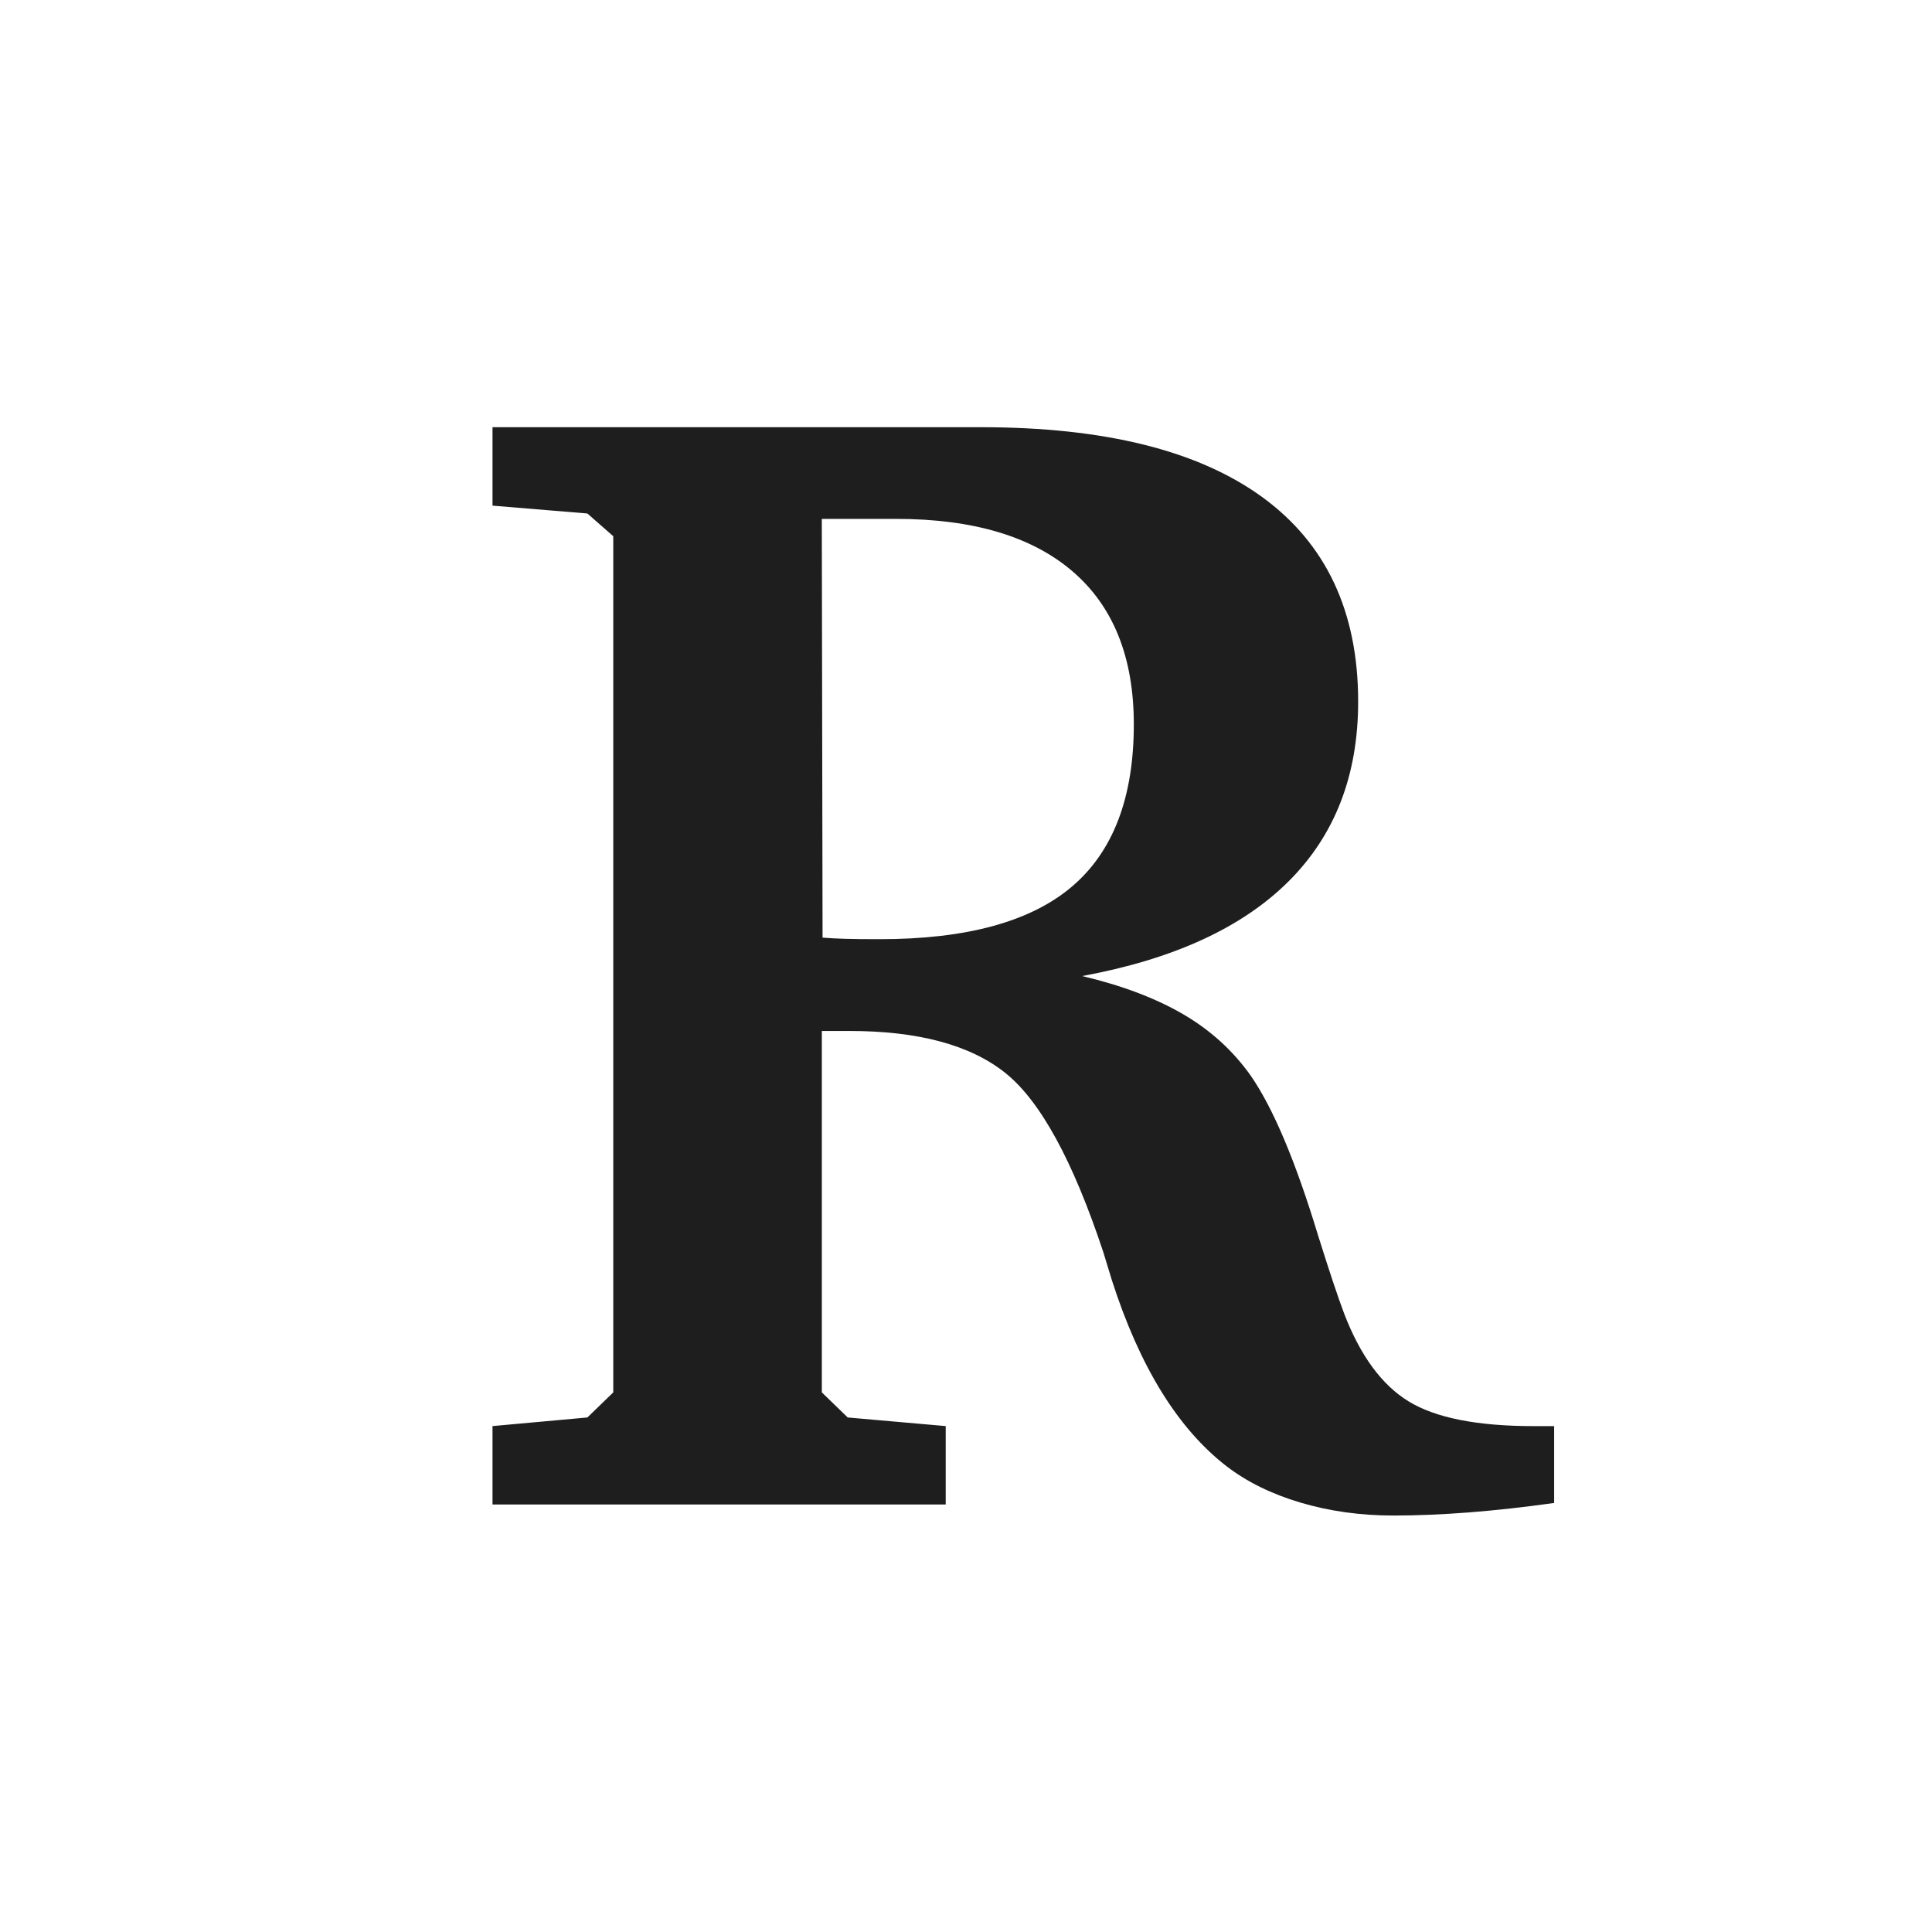
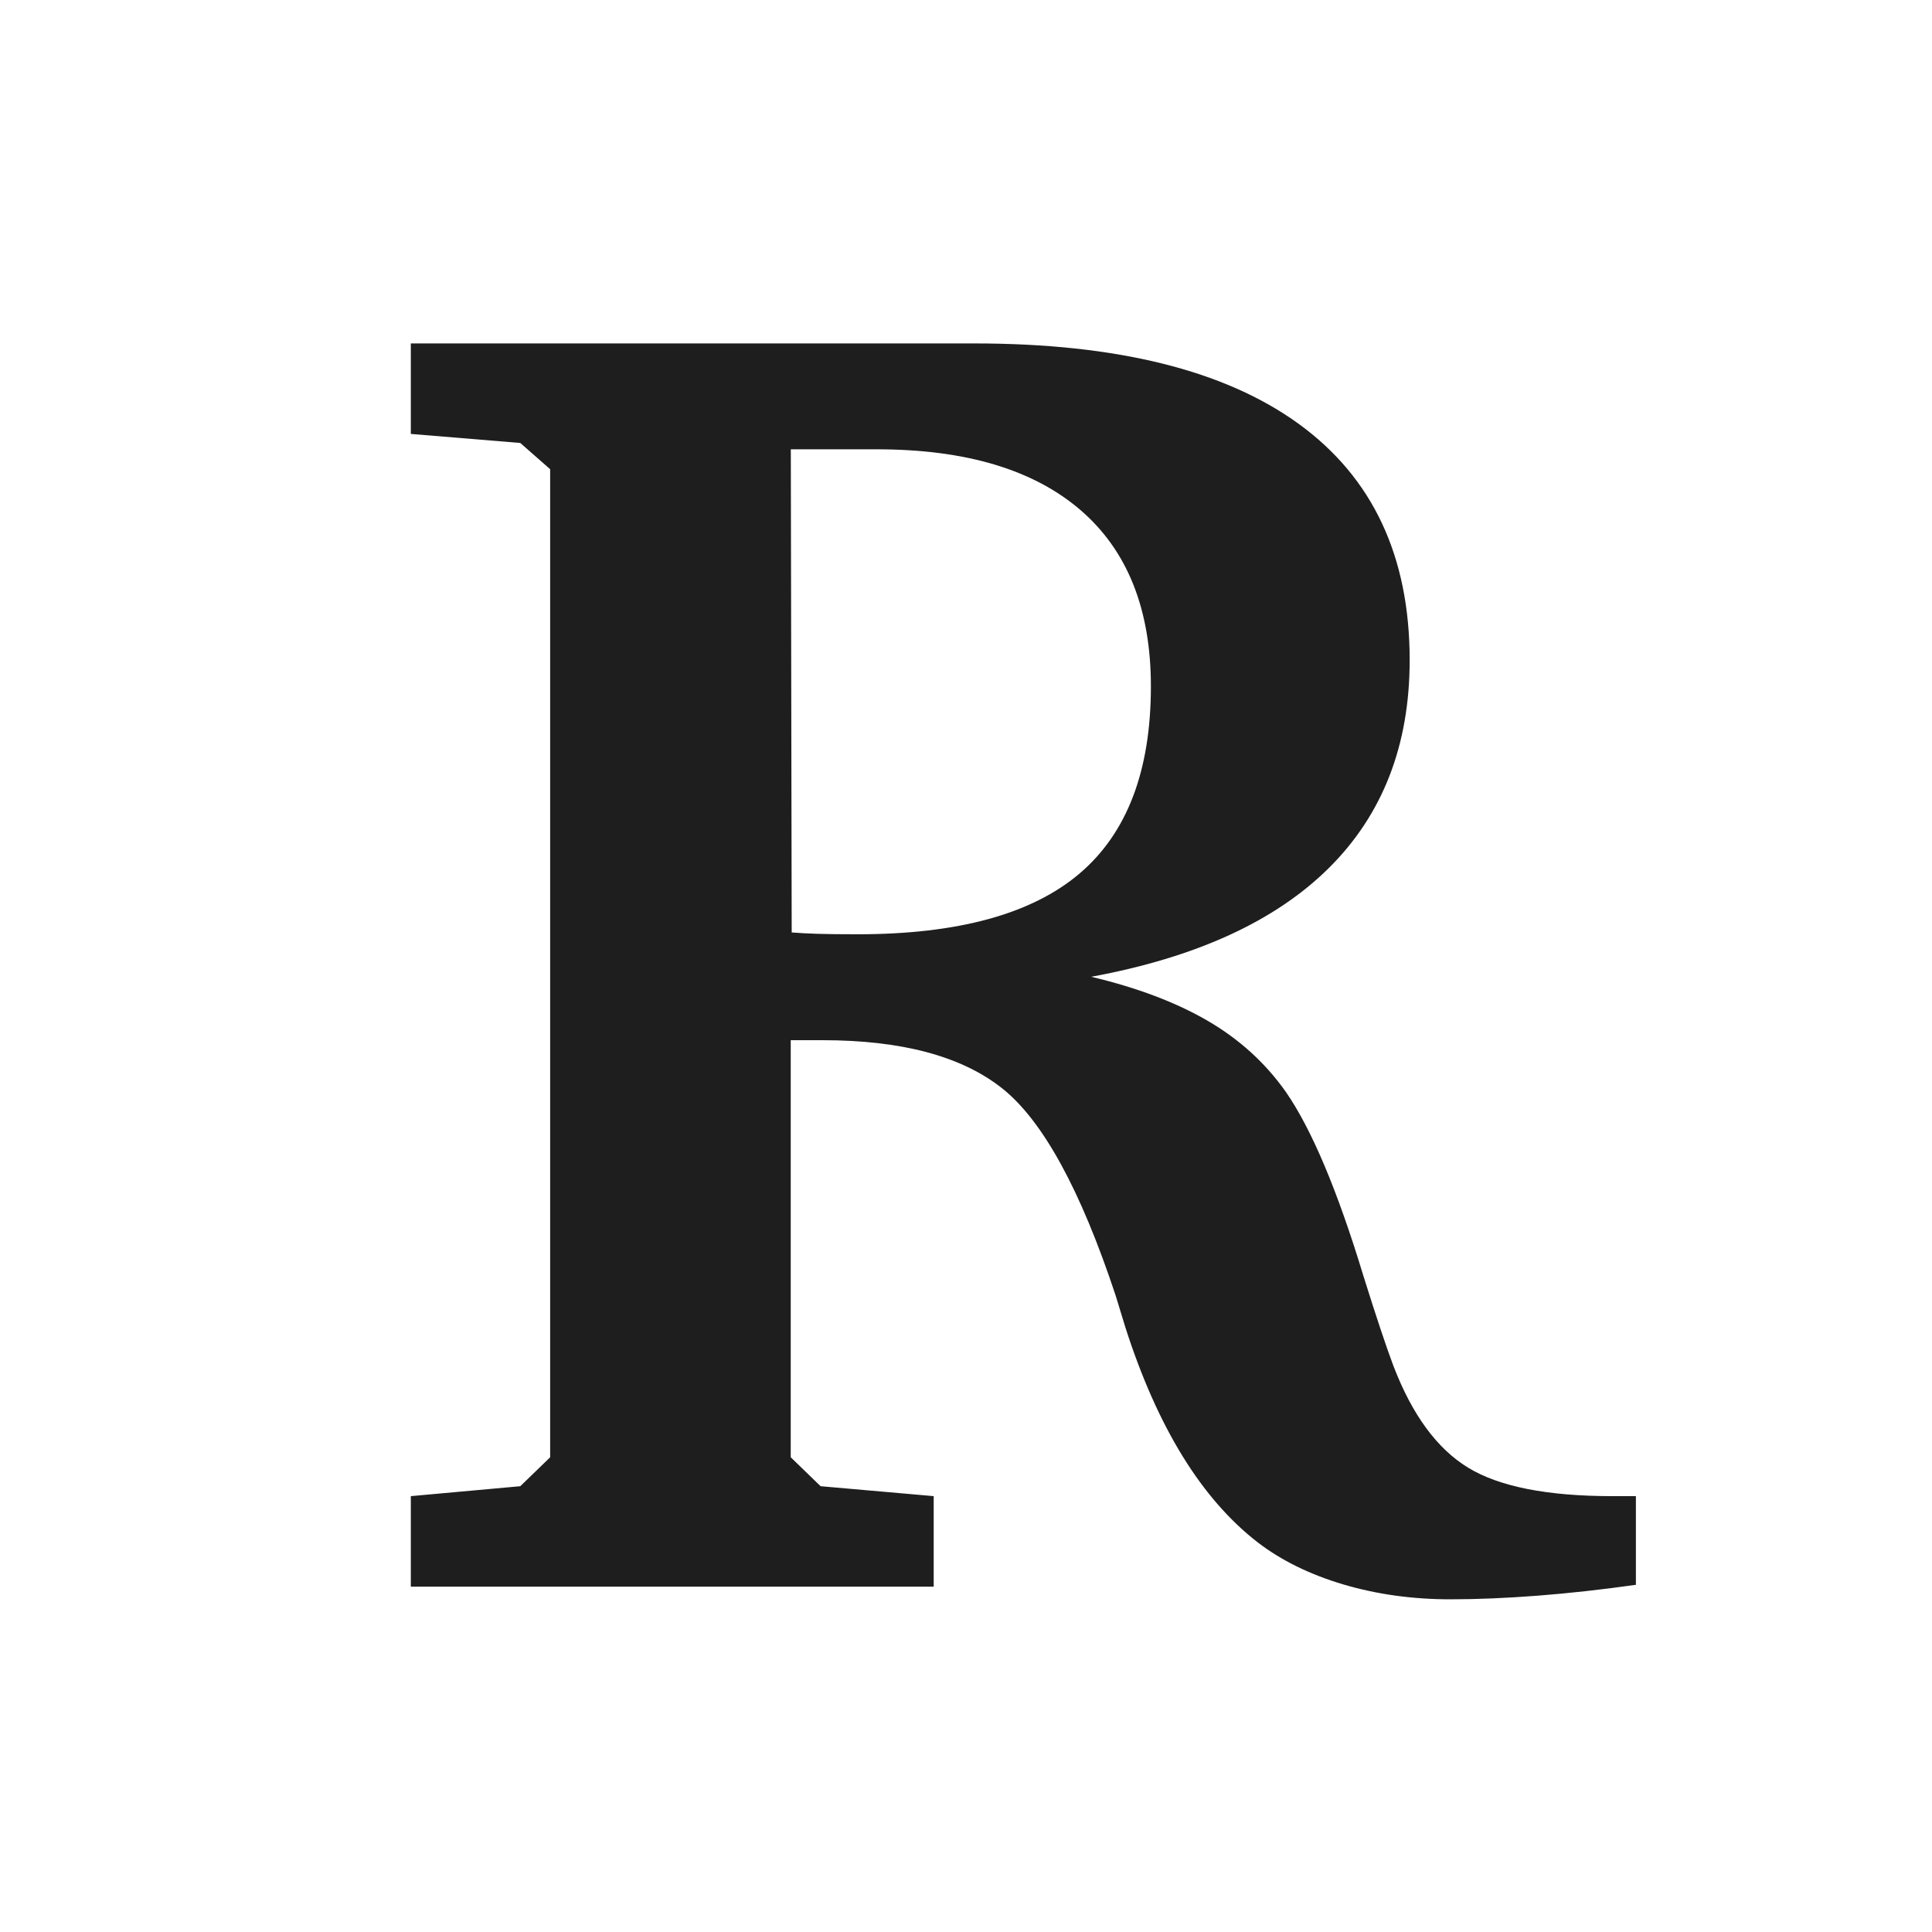
<svg xmlns="http://www.w3.org/2000/svg" id="Layer_1" data-name="Layer 1" viewBox="0 0 500 500">
  <defs>
    <style>
-       .logo-circle {
-         fill: #fcfcfc;
-         visibility: hidden;
-       }
- 
-       .logo-text {
+       .text {
        fill: #1e1e1e;
      }
- 
-       @media(prefers-color-scheme:dark) {
-         .logo-circle {
-           visibility: visible;
+       @media(prefers-color-scheme: dark) {
+         .text {
+           fill: #fcfcfc;
        }
      }
    </style>
  </defs>
-   <circle class="logo-circle" cx="250" cy="250" r="250" />
-   <path class="logo-text" d="m127.46,110.56h126.42c31.92,0,56.17,6.02,72.75,18.06,16.57,12.04,24.86,29.7,24.86,52.96,0,19.07-6.02,34.6-18.06,46.57-12.04,11.97-29.83,20.12-53.37,24.45,10.28,2.43,18.97,5.72,26.07,9.84,7.1,4.13,12.95,9.44,17.55,15.93,5.81,8.39,11.63,22.19,17.45,41.4,2.84,9.06,5.07,15.76,6.7,20.09,4.19,10.96,9.77,18.57,16.74,22.83,6.97,4.26,17.75,6.39,32.36,6.39h5.28v19.89c-7.71,1.08-15.05,1.89-22.02,2.44-6.97.54-13.49.81-19.58.81-8.52,0-16.54-1.12-24.05-3.35-7.51-2.23-13.9-5.38-19.17-9.44-12.58-9.74-22.46-25.77-29.63-48.09-.95-3.11-1.69-5.54-2.23-7.3-7.85-23.67-16.3-39.13-25.36-46.37-9.06-7.24-22.52-10.86-40.38-10.86h-7.1v93.54l6.7,6.49,25.36,2.23v20.29h-117.29v-20.29l24.55-2.23,6.7-6.49v-221.58l-6.7-5.88-24.55-2.03v-20.29Zm85.22,23.74l.2,108.36c1.76.14,3.68.24,5.78.3,2.1.07,5.1.1,9.03.1,22.45,0,39.03-4.53,49.71-13.6,10.68-9.06,16.03-23.06,16.03-42,0-17.31-5.28-30.5-15.83-39.57-10.55-9.06-25.77-13.6-45.66-13.6h-19.28Z" />
+   <path class="text" d="m106.32,88.88h145.88c36.84,0,64.82,6.95,83.94,20.84,19.12,13.9,28.68,34.27,28.68,61.11,0,22.01-6.95,39.92-20.84,53.74-13.9,13.82-34.42,23.22-61.58,28.22,11.86,2.81,21.89,6.6,30.09,11.36,8.2,4.76,14.95,10.89,20.25,18.38,6.71,9.68,13.42,25.6,20.14,47.77,3.28,10.46,5.85,18.19,7.73,23.18,4.84,12.64,11.28,21.43,19.32,26.34,8.04,4.92,20.49,7.38,37.35,7.38h6.09v22.95c-8.9,1.25-17.37,2.19-25.41,2.81-8.04.62-15.57.94-22.6.94-9.83,0-19.08-1.29-27.75-3.86-8.66-2.58-16.04-6.21-22.13-10.89-14.52-11.24-25.91-29.74-34.19-55.49-1.09-3.59-1.95-6.4-2.58-8.43-9.05-27.31-18.81-45.15-29.27-53.5-10.46-8.35-25.99-12.53-46.6-12.53h-8.2v107.94l7.73,7.49,29.27,2.57v23.42H106.32v-23.42l28.33-2.57,7.73-7.49V121.43l-7.73-6.79-28.33-2.34v-23.41Zm98.34,27.4l.23,125.04c2.03.16,4.25.27,6.67.35,2.42.08,5.89.12,10.42.12,25.91,0,45.03-5.23,57.37-15.69,12.33-10.46,18.5-26.61,18.5-48.47,0-19.98-6.09-35.2-18.26-45.66-12.18-10.46-29.74-15.69-52.68-15.69h-22.24Z" />
</svg>
